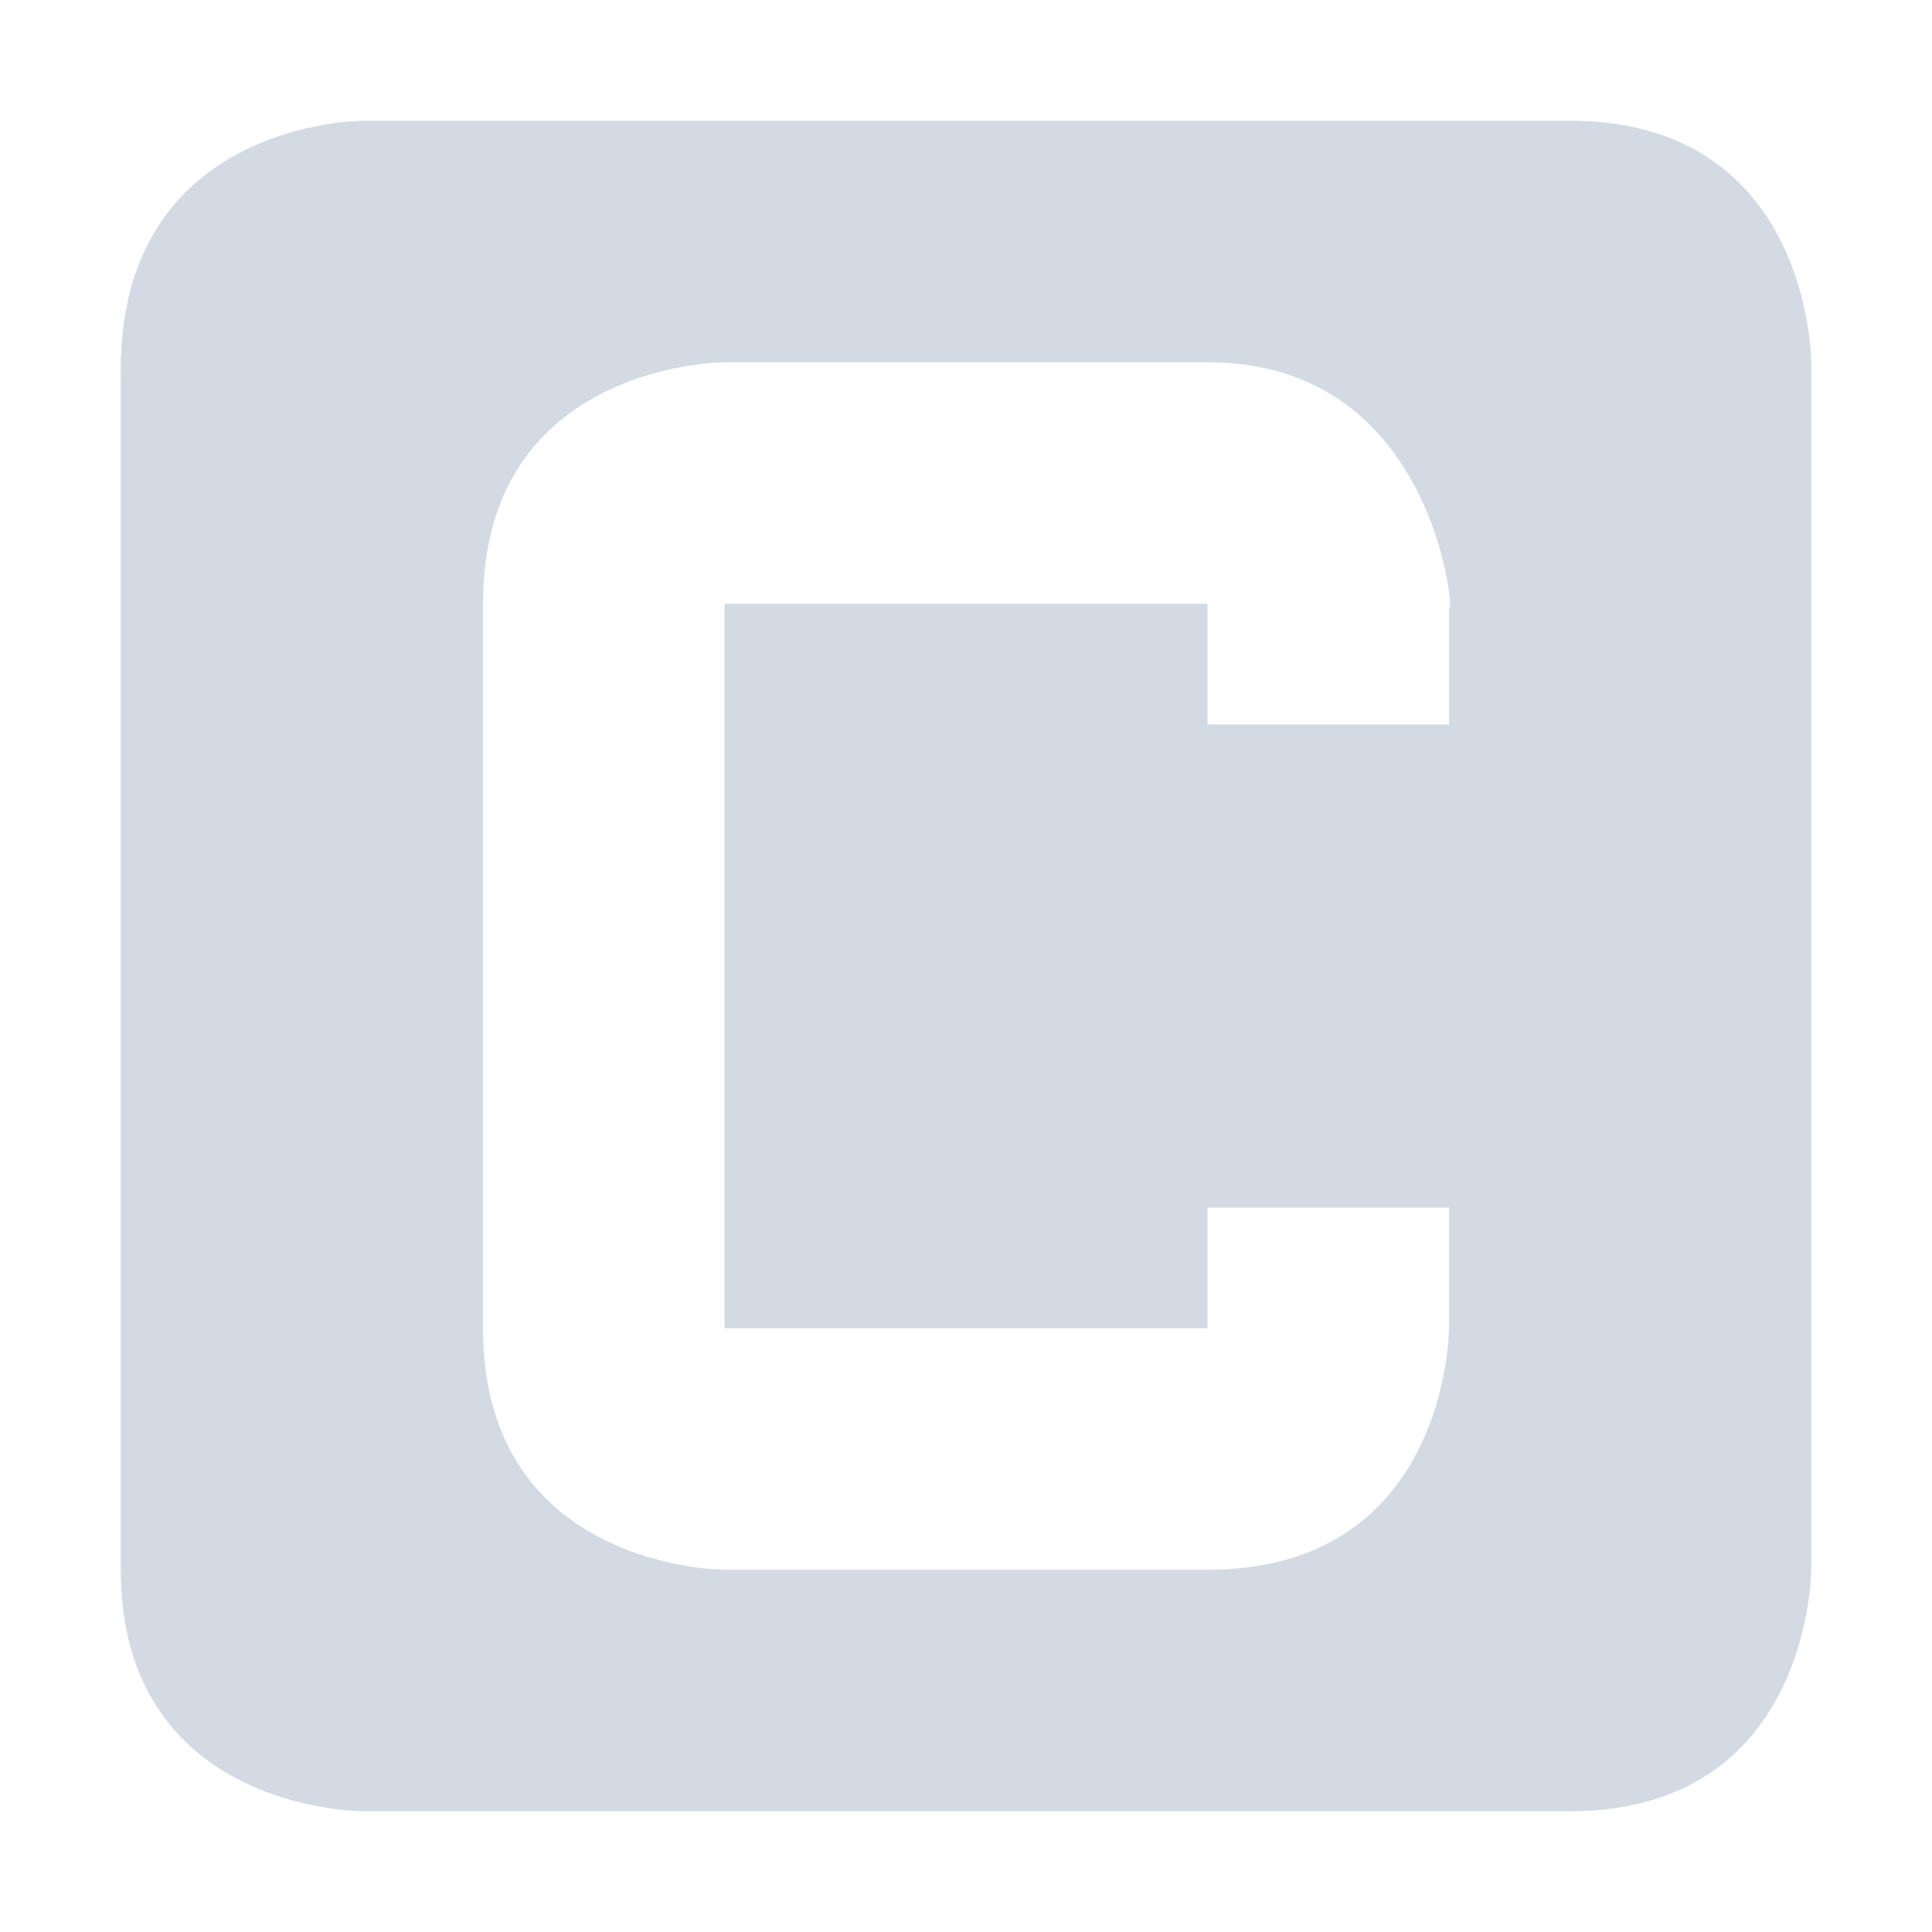
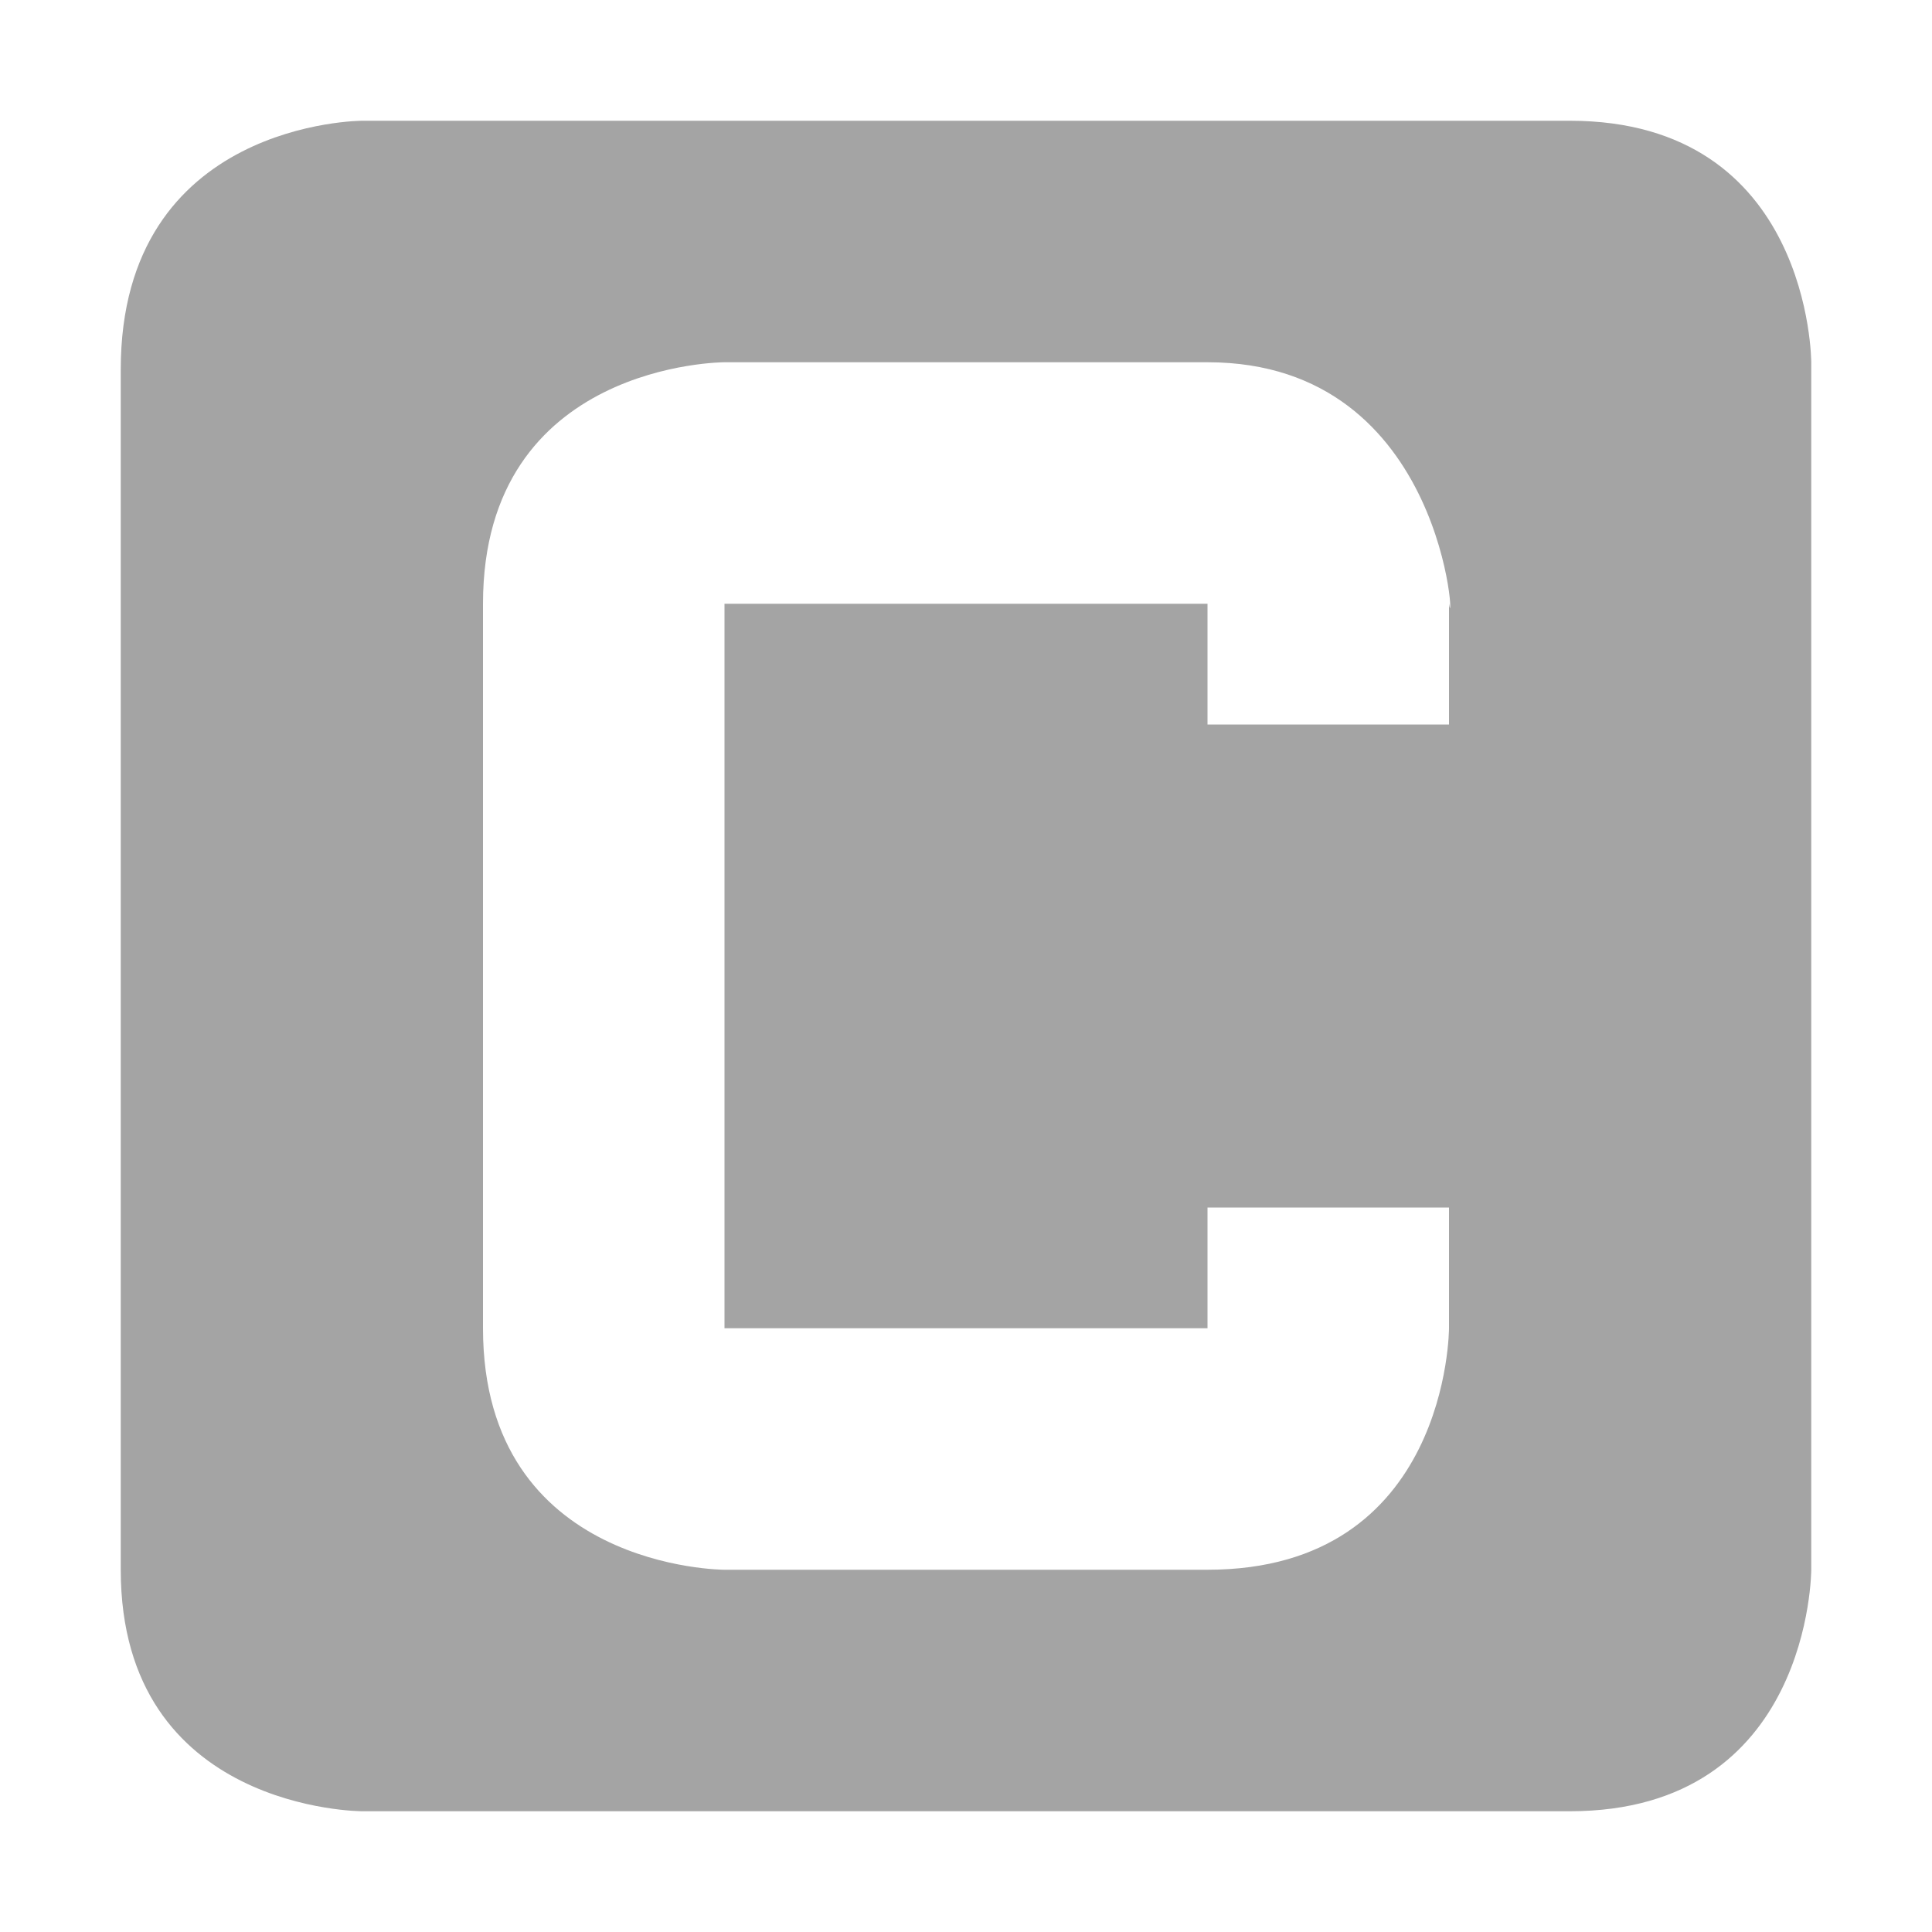
<svg xmlns="http://www.w3.org/2000/svg" width="16" height="16" version="1.1">
  <defs>
    <style id="current-color-scheme" type="text/css">
-    .ColorScheme-Text { color:#d3dae3; } .ColorScheme-Highlight { color:#5294e2; }
+    .ColorScheme-Text { color:#a4a4a4; } .ColorScheme-Highlight { color:#5294e2; }
  </style>
  </defs>
  <path style="fill:currentColor" class="ColorScheme-Text" d="M 3,1 C 3,1 1,1 1,3.06 V 13 C 1,15 3,15 3,15 H 13 C 15,15 15,13 15,13 V 3 C 15,3 15,1 13,1 Z M 6,3 H 10 C 12,3 12.05,5.35 12,5 V 6 H 10 V 5 H 6 V 11 H 10 V 10 H 12 V 11 C 12,11 12,13 10,13 H 6 C 6,13 4,13 4,11 V 5 C 4,3 6,3 6,3 Z" />
</svg>
